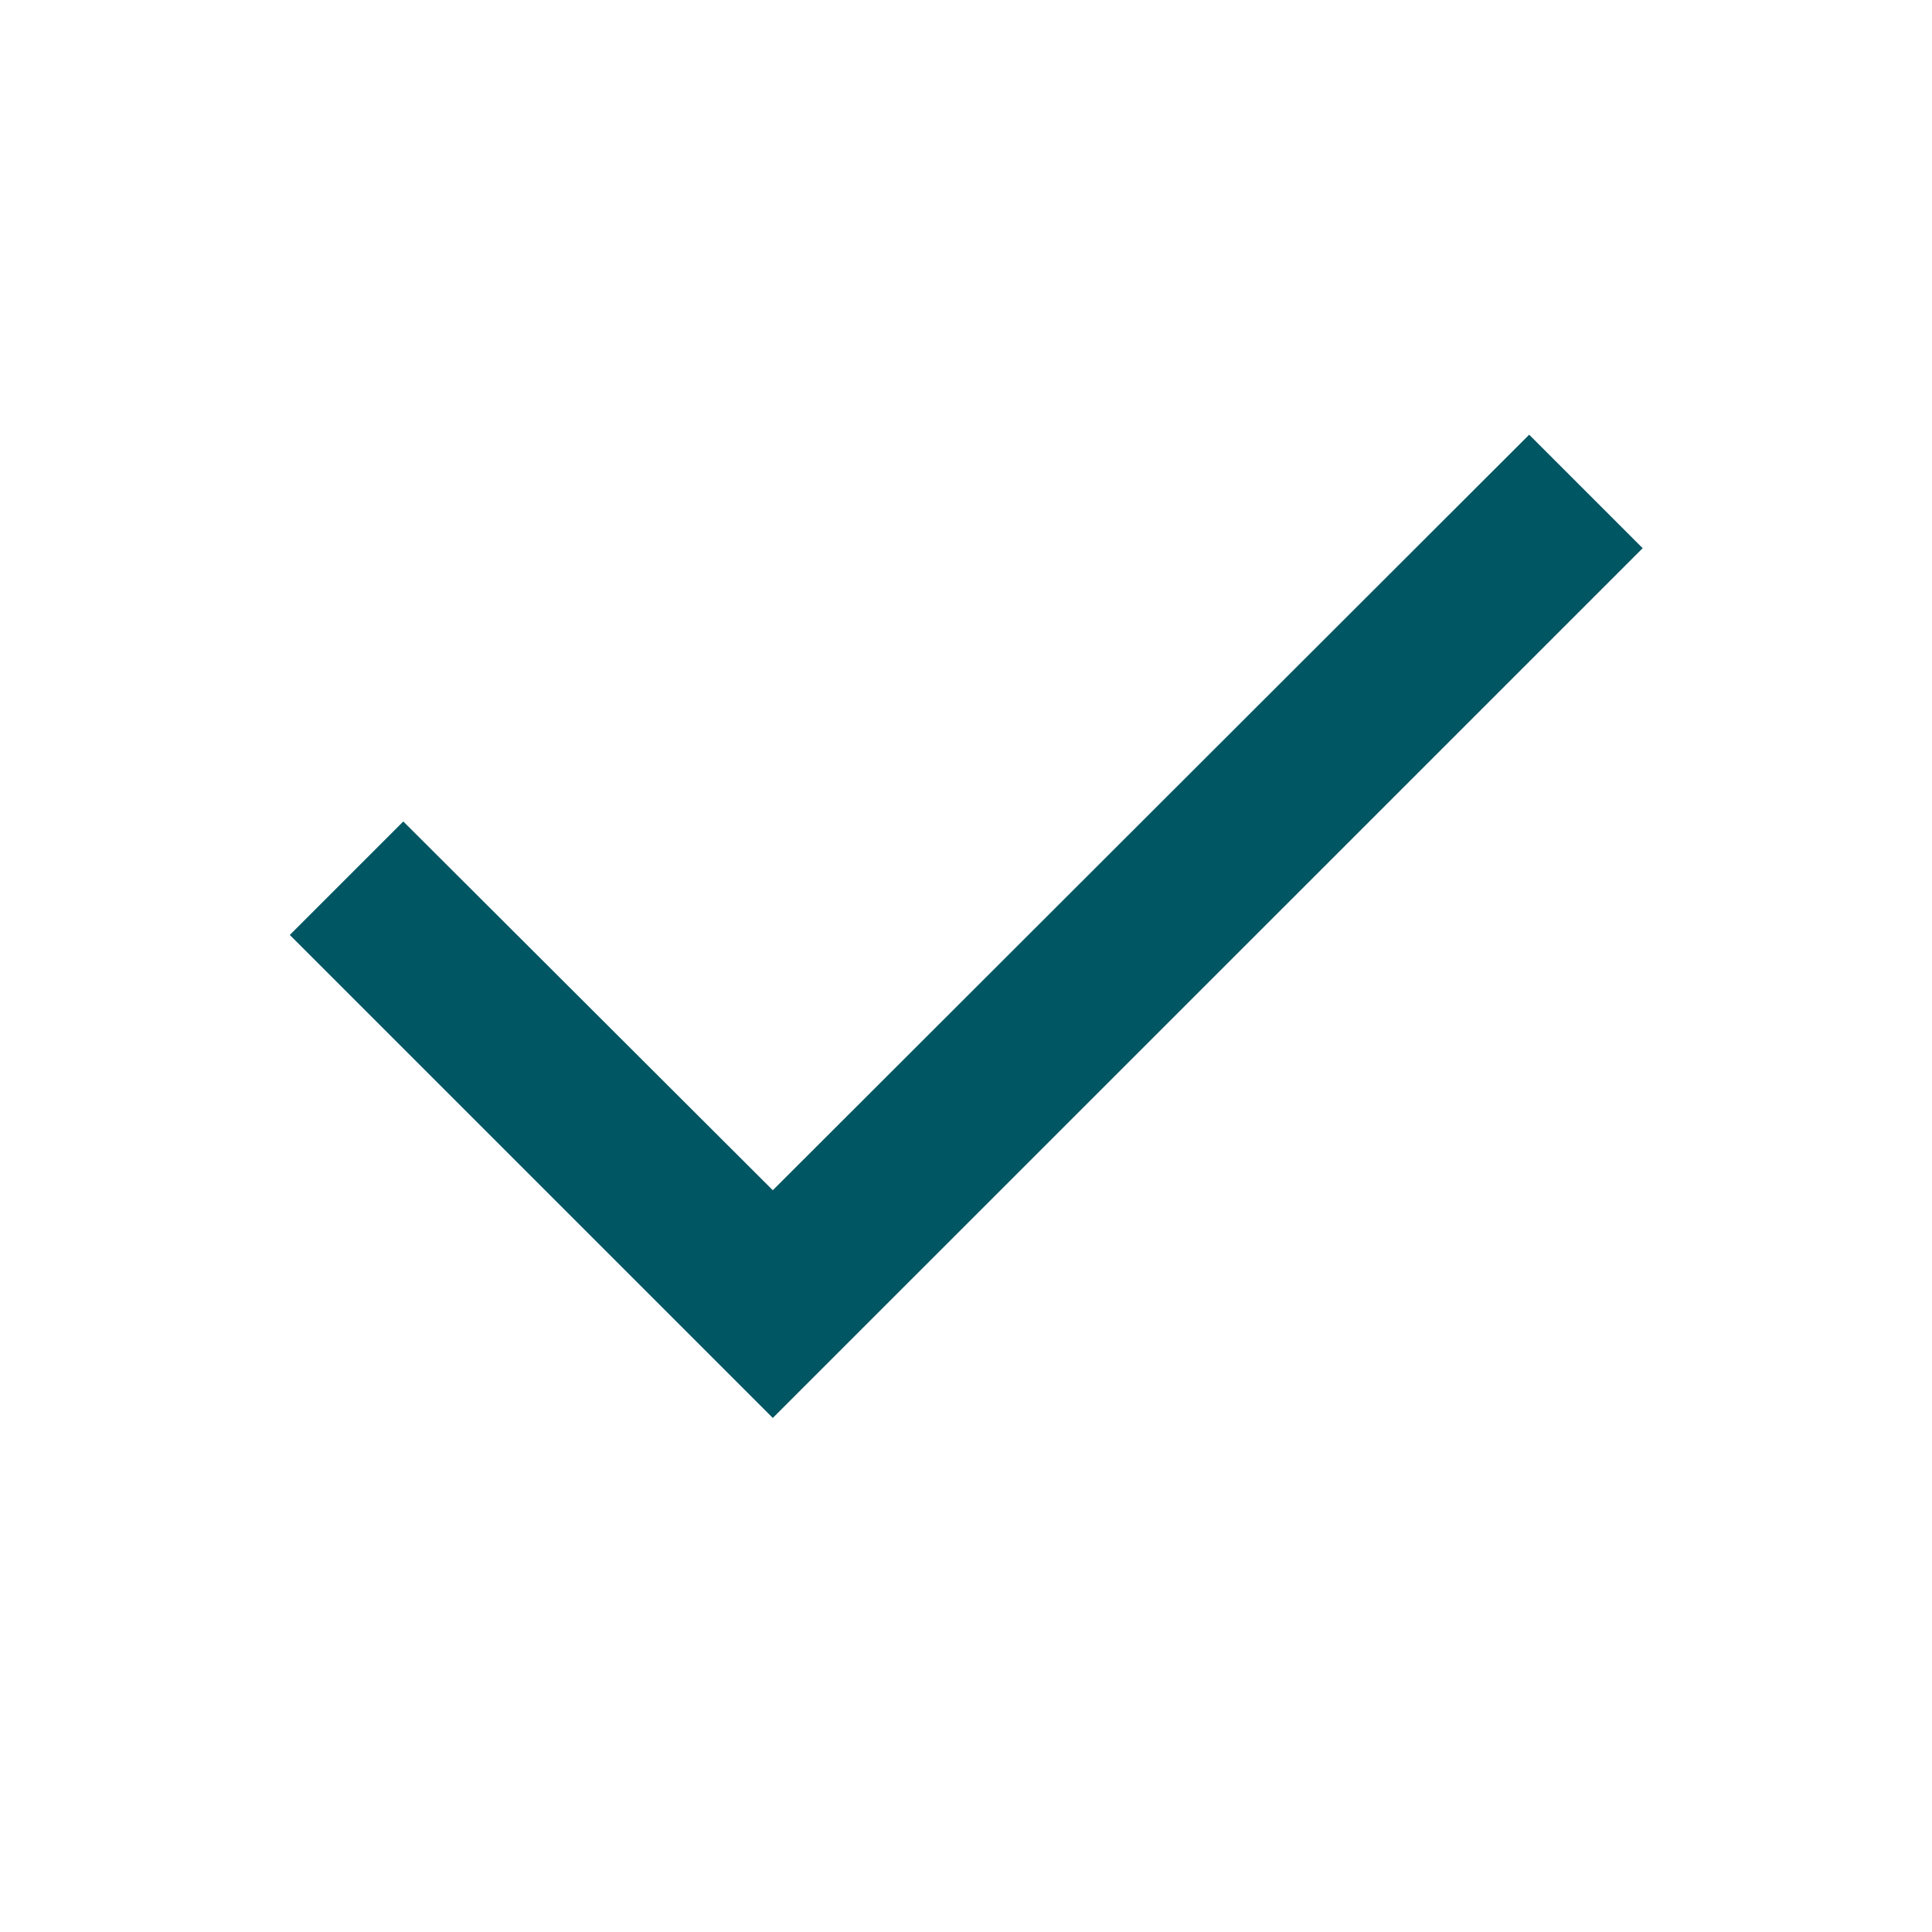
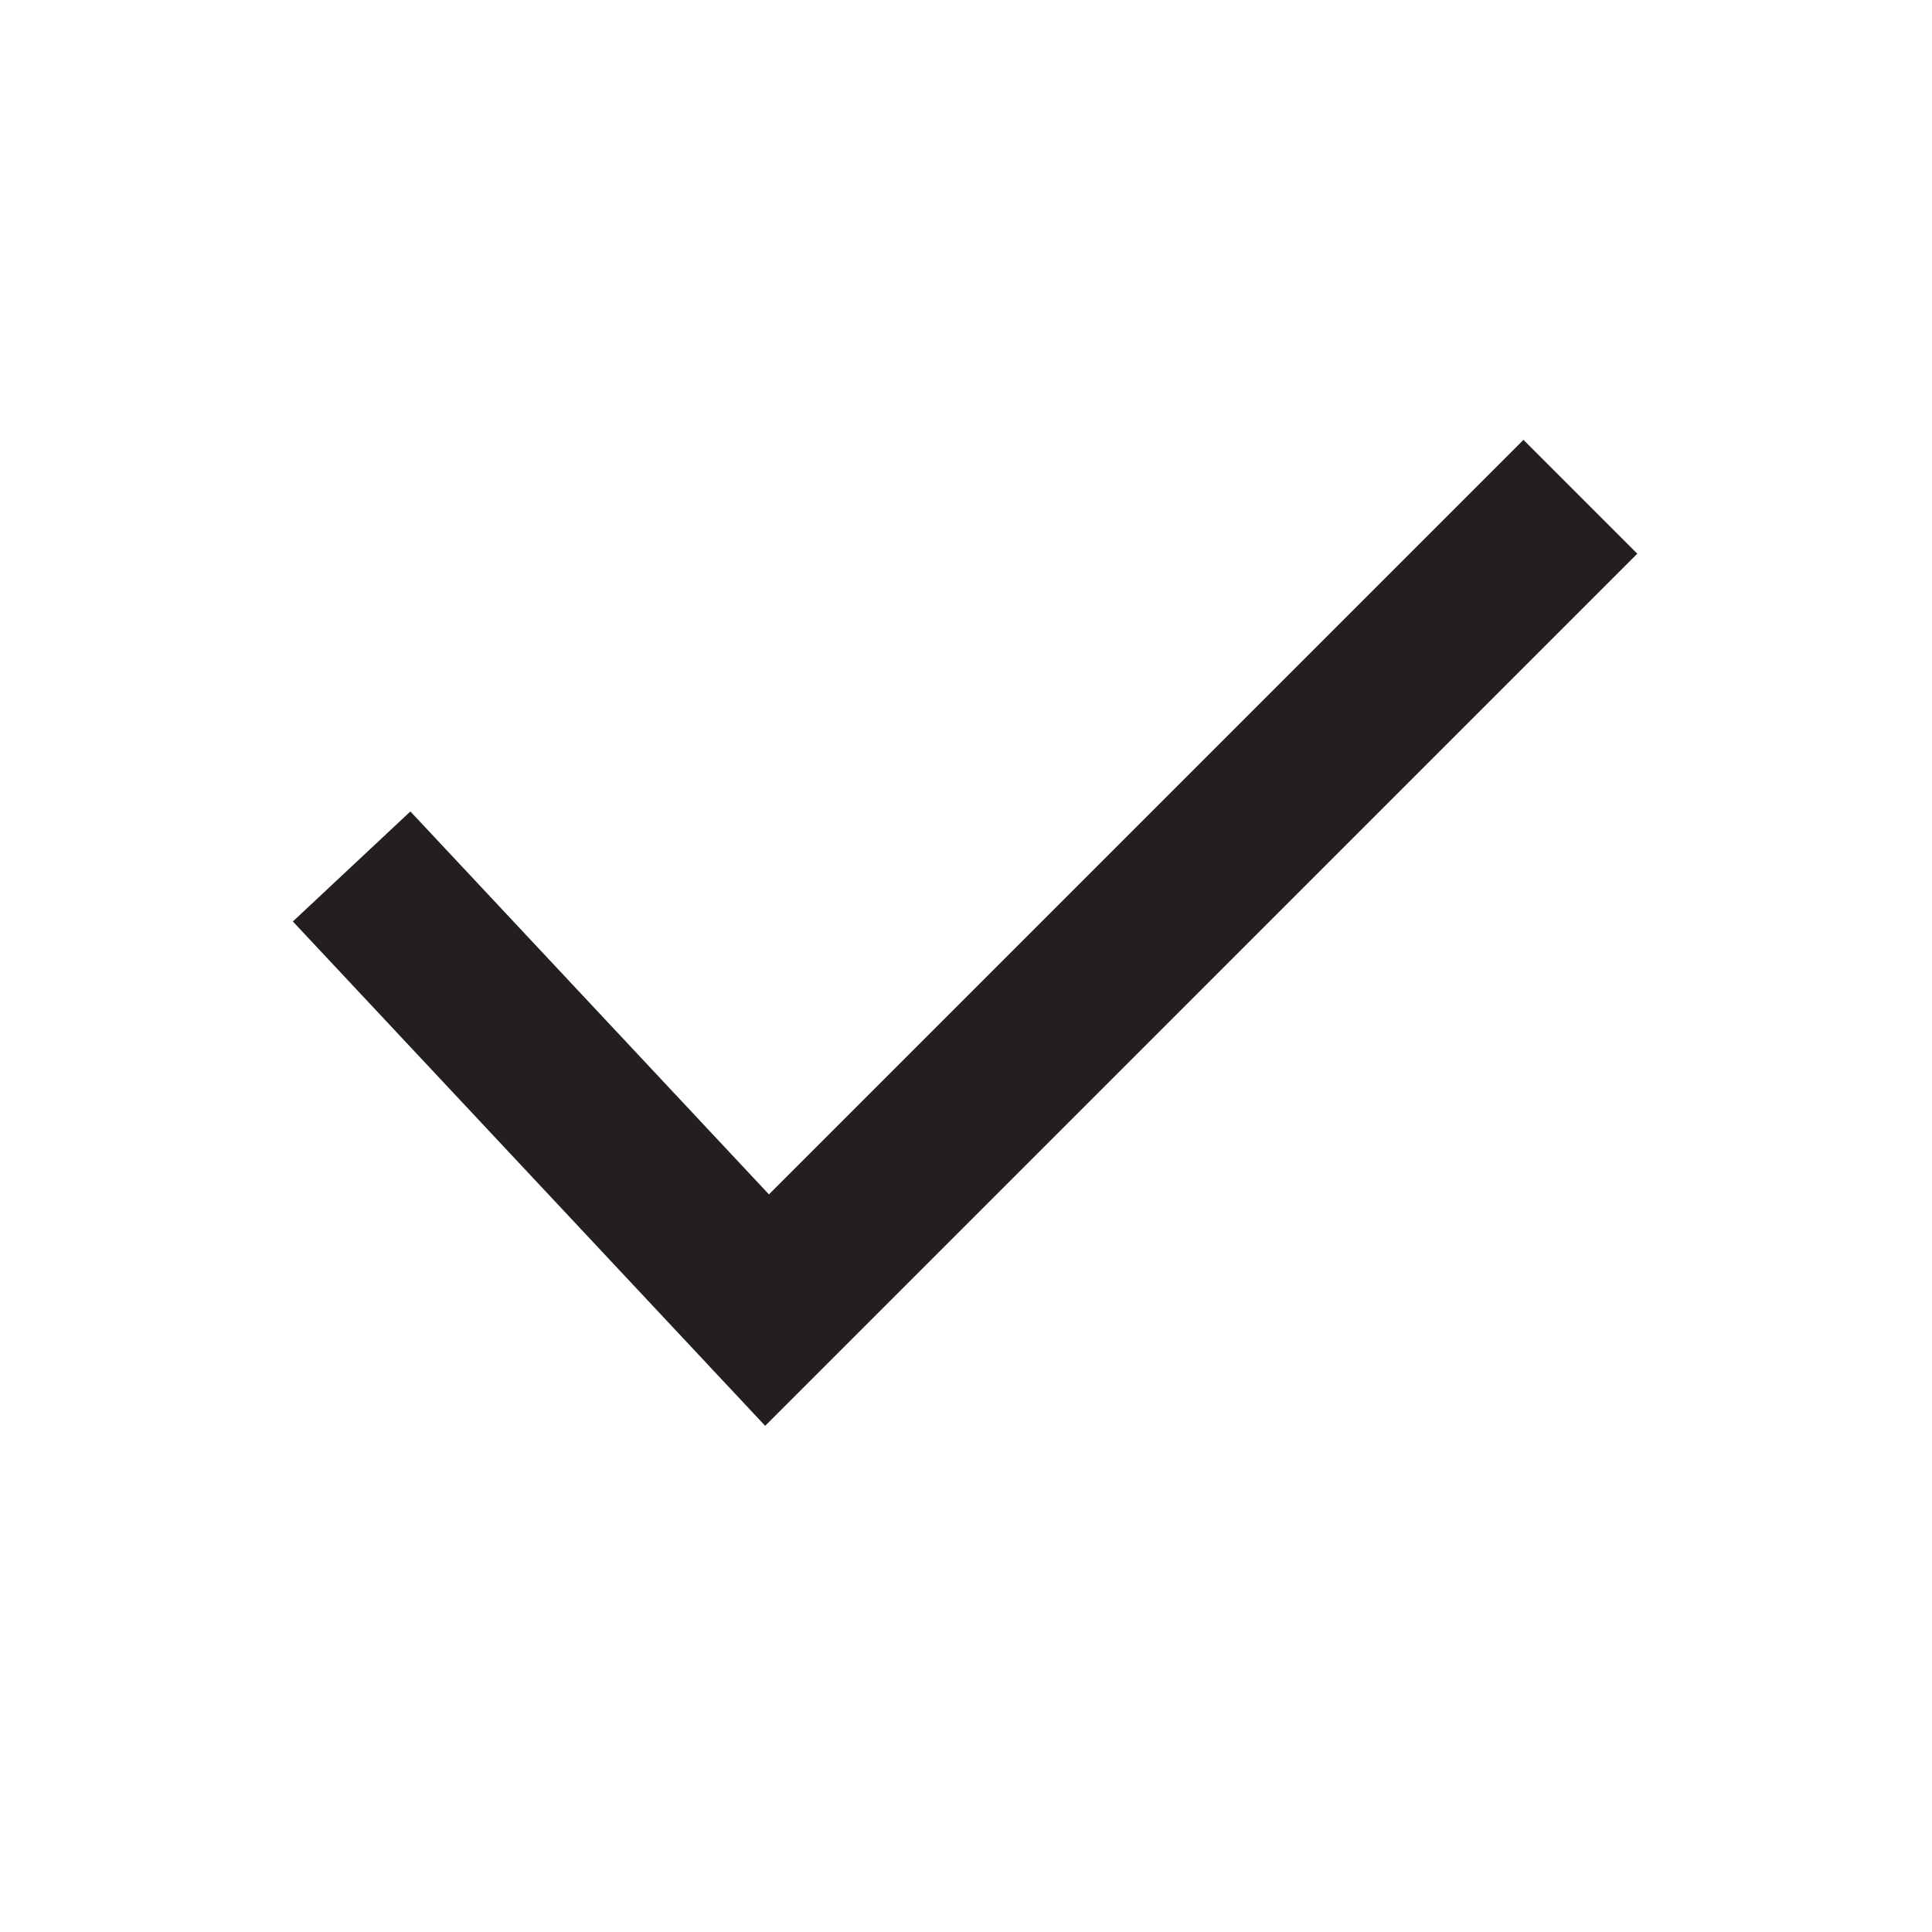
- <svg xmlns="http://www.w3.org/2000/svg" width="16" height="16" viewBox="0 0 16 16" fill="none">
-   <path d="M3.34 6.803L6.4 9.857L12.664 3.6L13.604 4.54L6.4 11.743L2.4 7.743L3.34 6.803Z" fill="#005662" />
+ <svg xmlns="http://www.w3.org/2000/svg" width="48" height="48" viewBox="0 0 48 48" fill="none">
+   <path d="M19.01 35.424L7.276 22.894L10.196 20.16L19.104 29.674L37.85 10.928L40.678 13.756L19.01 35.424Z" fill="#231F20" />
</svg>
